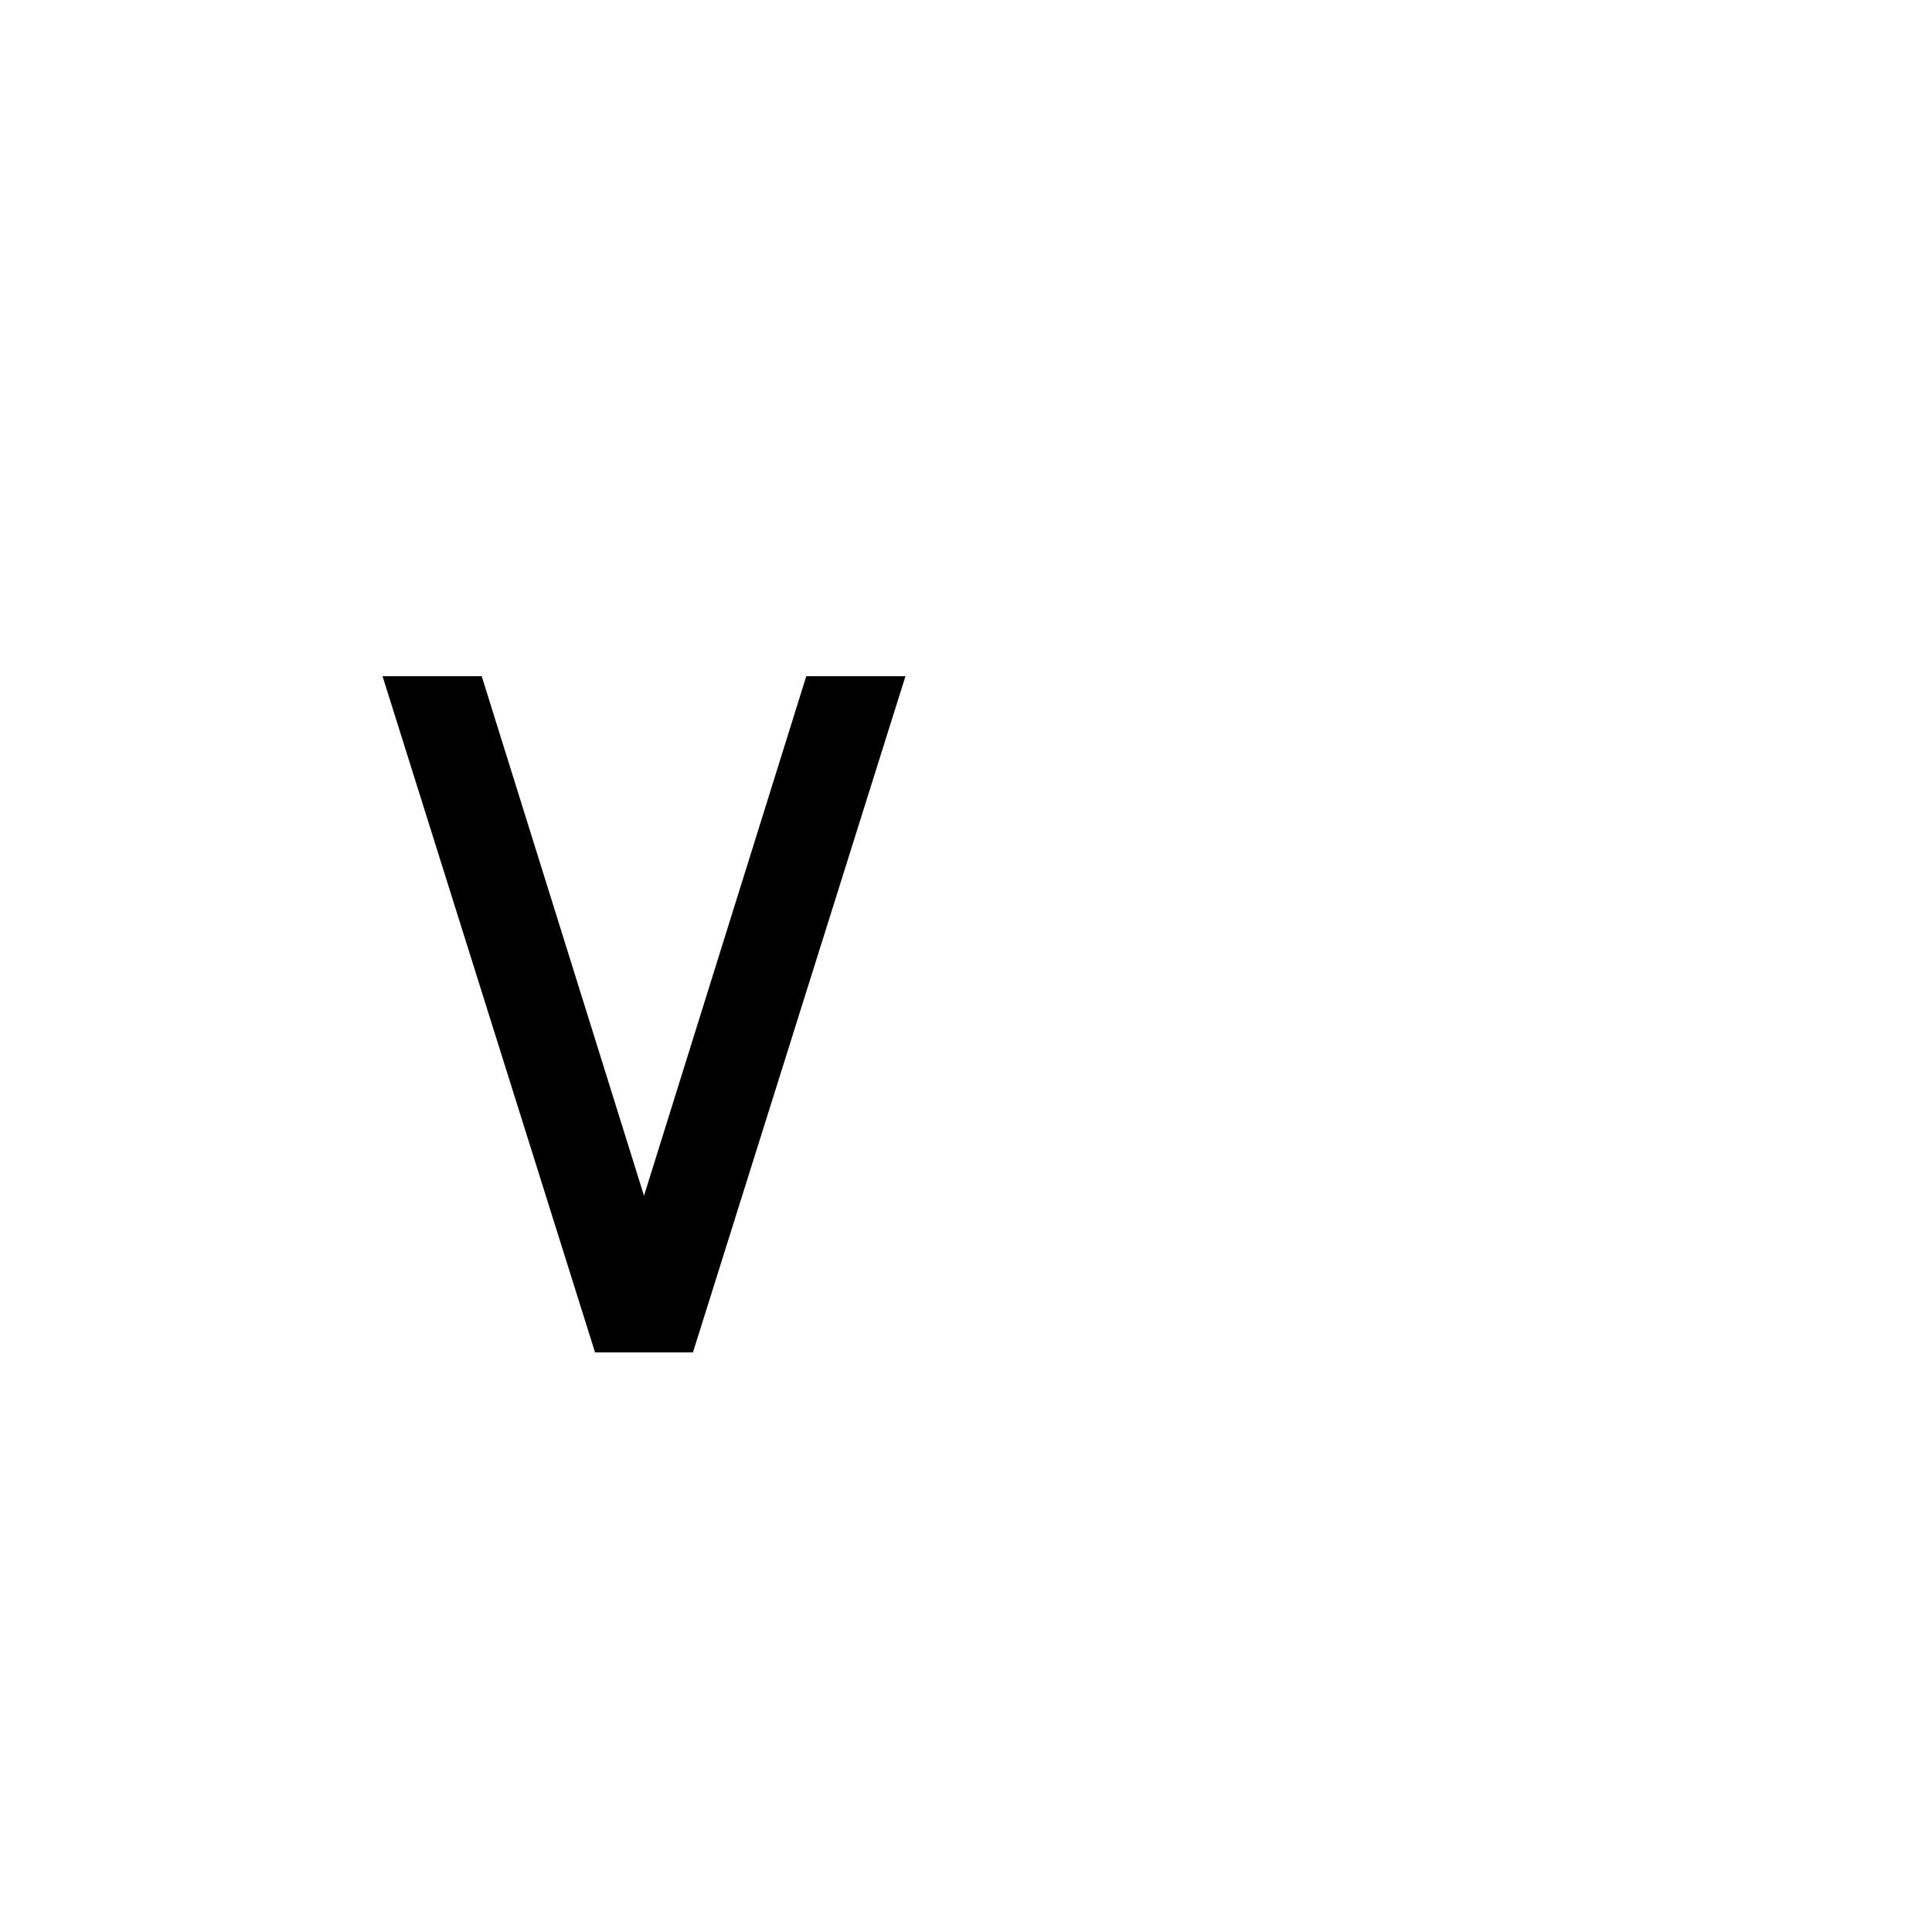
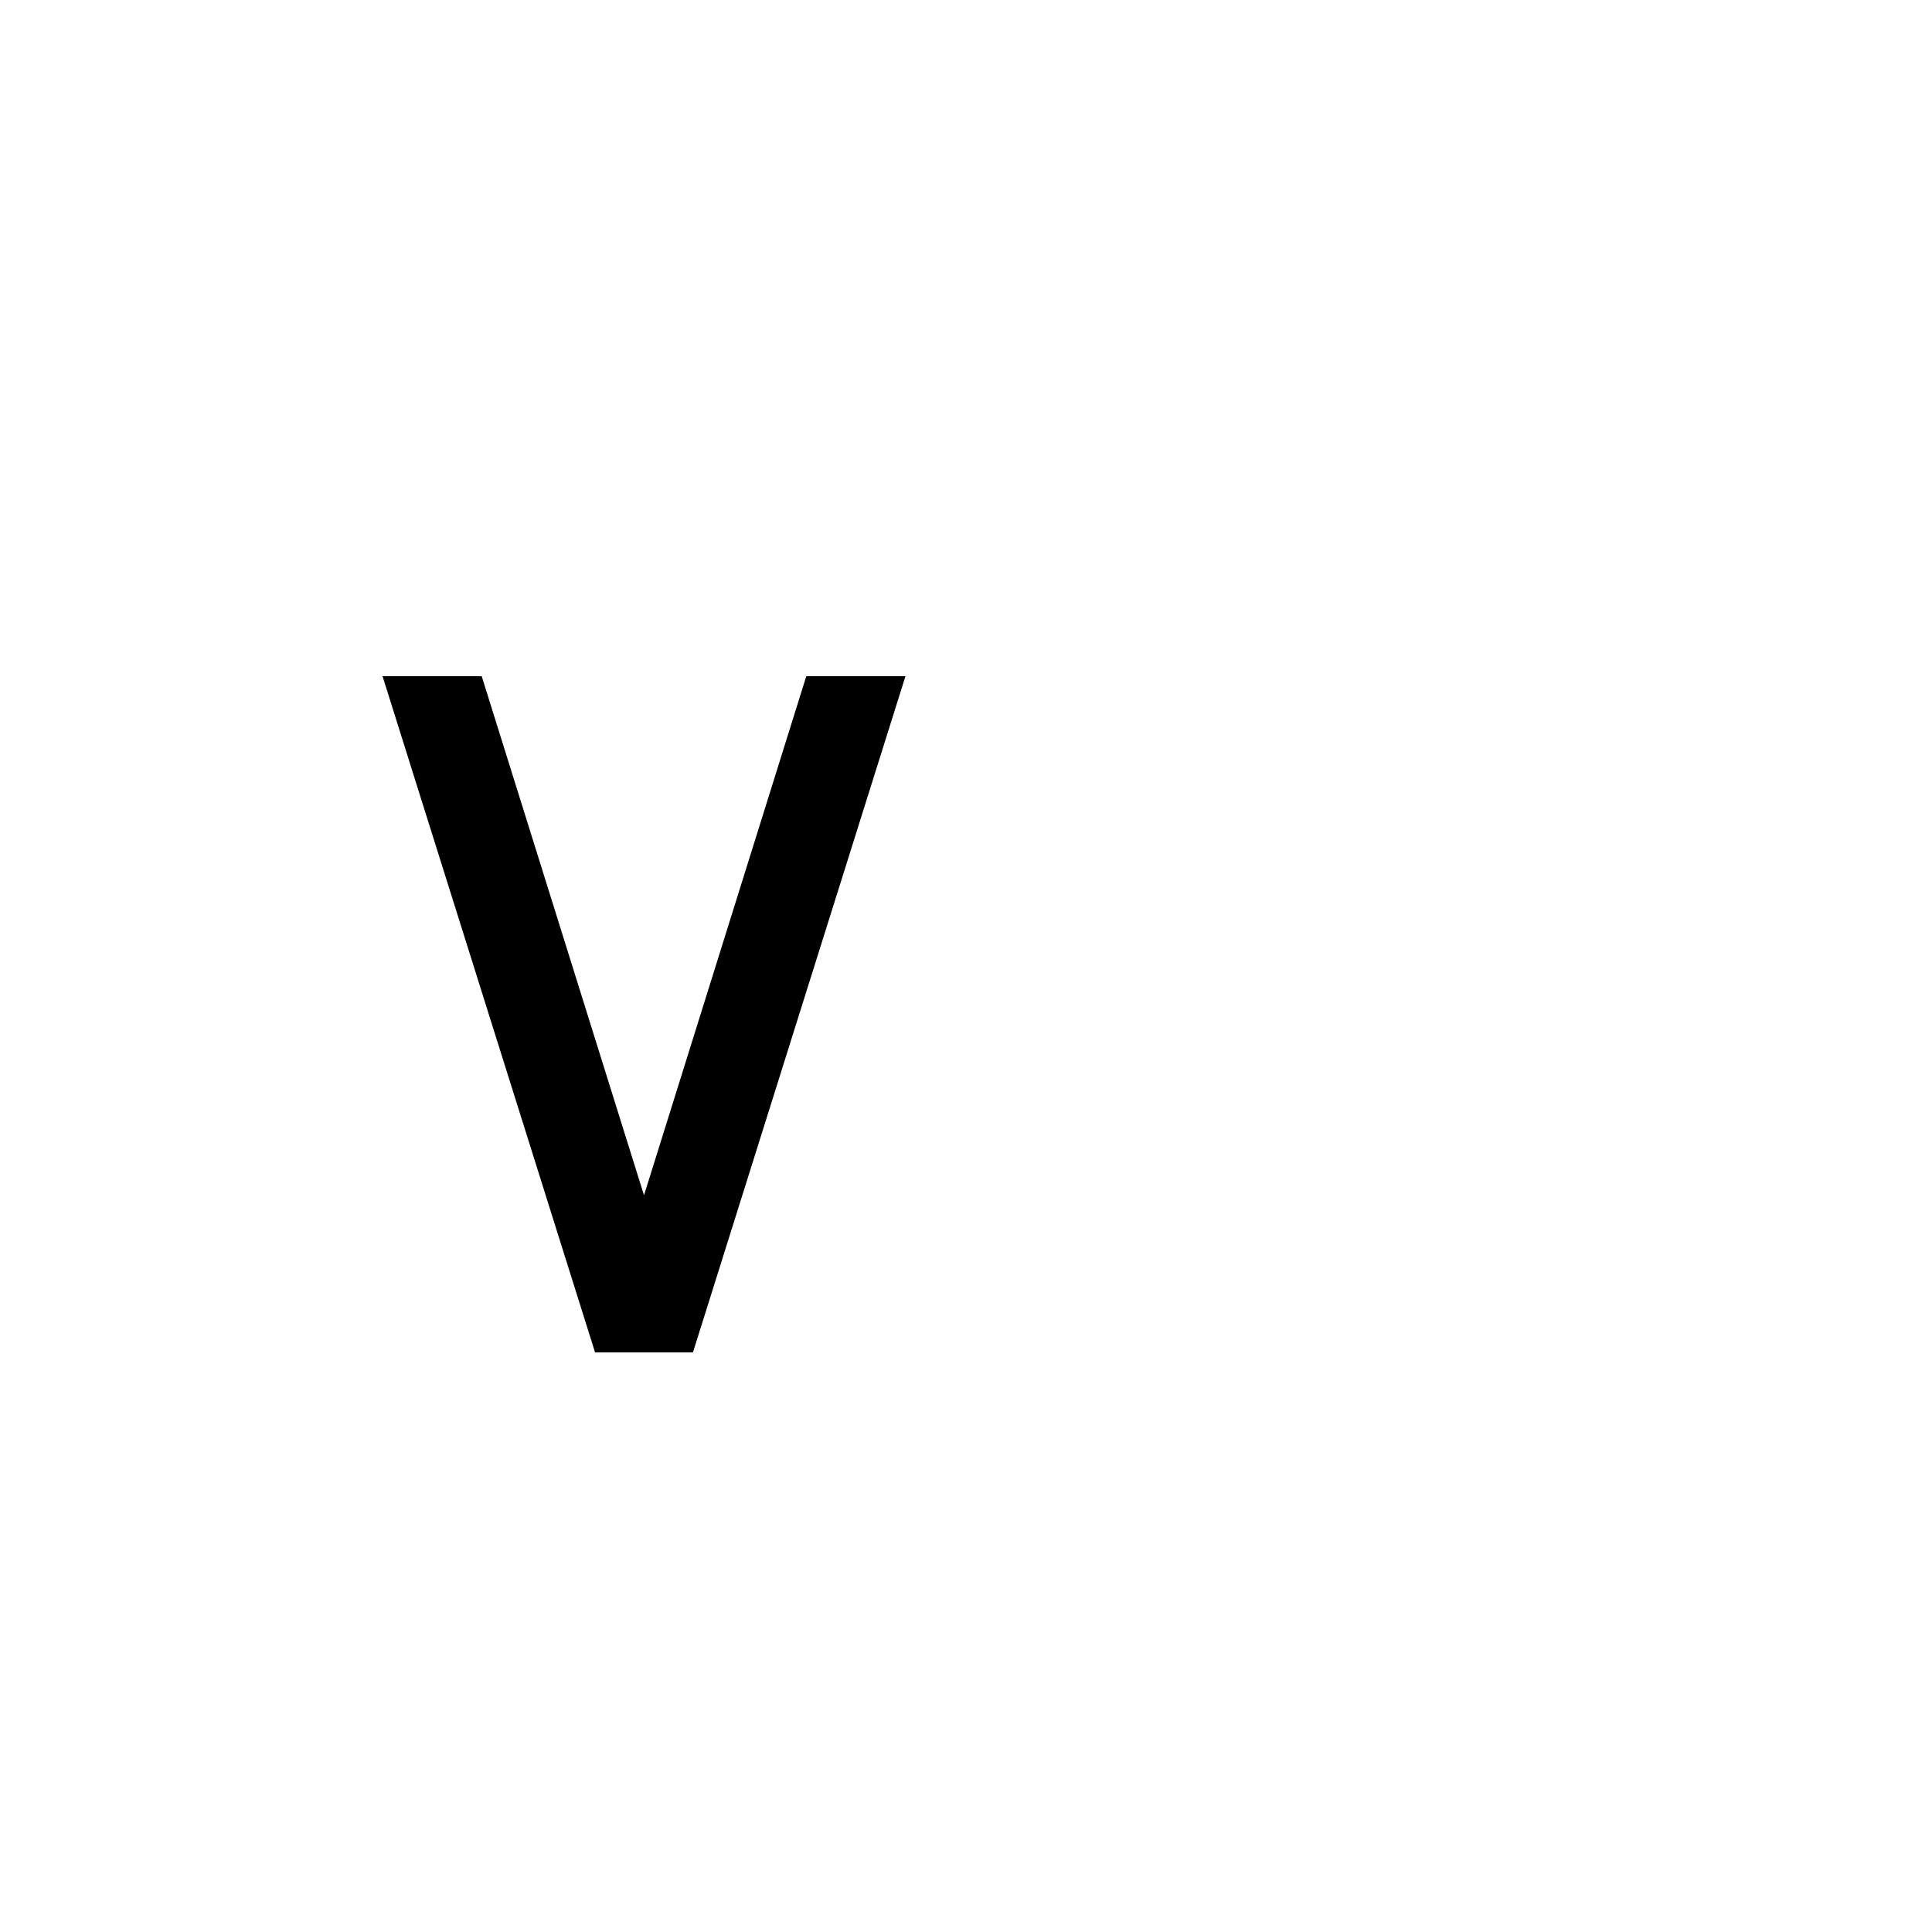
<svg xmlns="http://www.w3.org/2000/svg" viewBox="-0.25 -1.05 1.5 1.5">
-   <path d="M 0.212 -0 L 0.376 -0.525 L 0.453 -0.525 L 0.288 -0 L 0.212 -0 Z M 0.212 -0 L 0.047 -0.525 L 0.124 -0.525 L 0.288 -0 L 0.212 -0 Z" fill="black" />
+   <path d="M 0.047 -0.525 L 0.124 -0.525 L 0.25 -0.122 L 0.376 -0.525 L 0.453 -0.525 L 0.288 -0 L 0.212 -0 L 0.047 -0.525 Z" fill="black" />
</svg>
